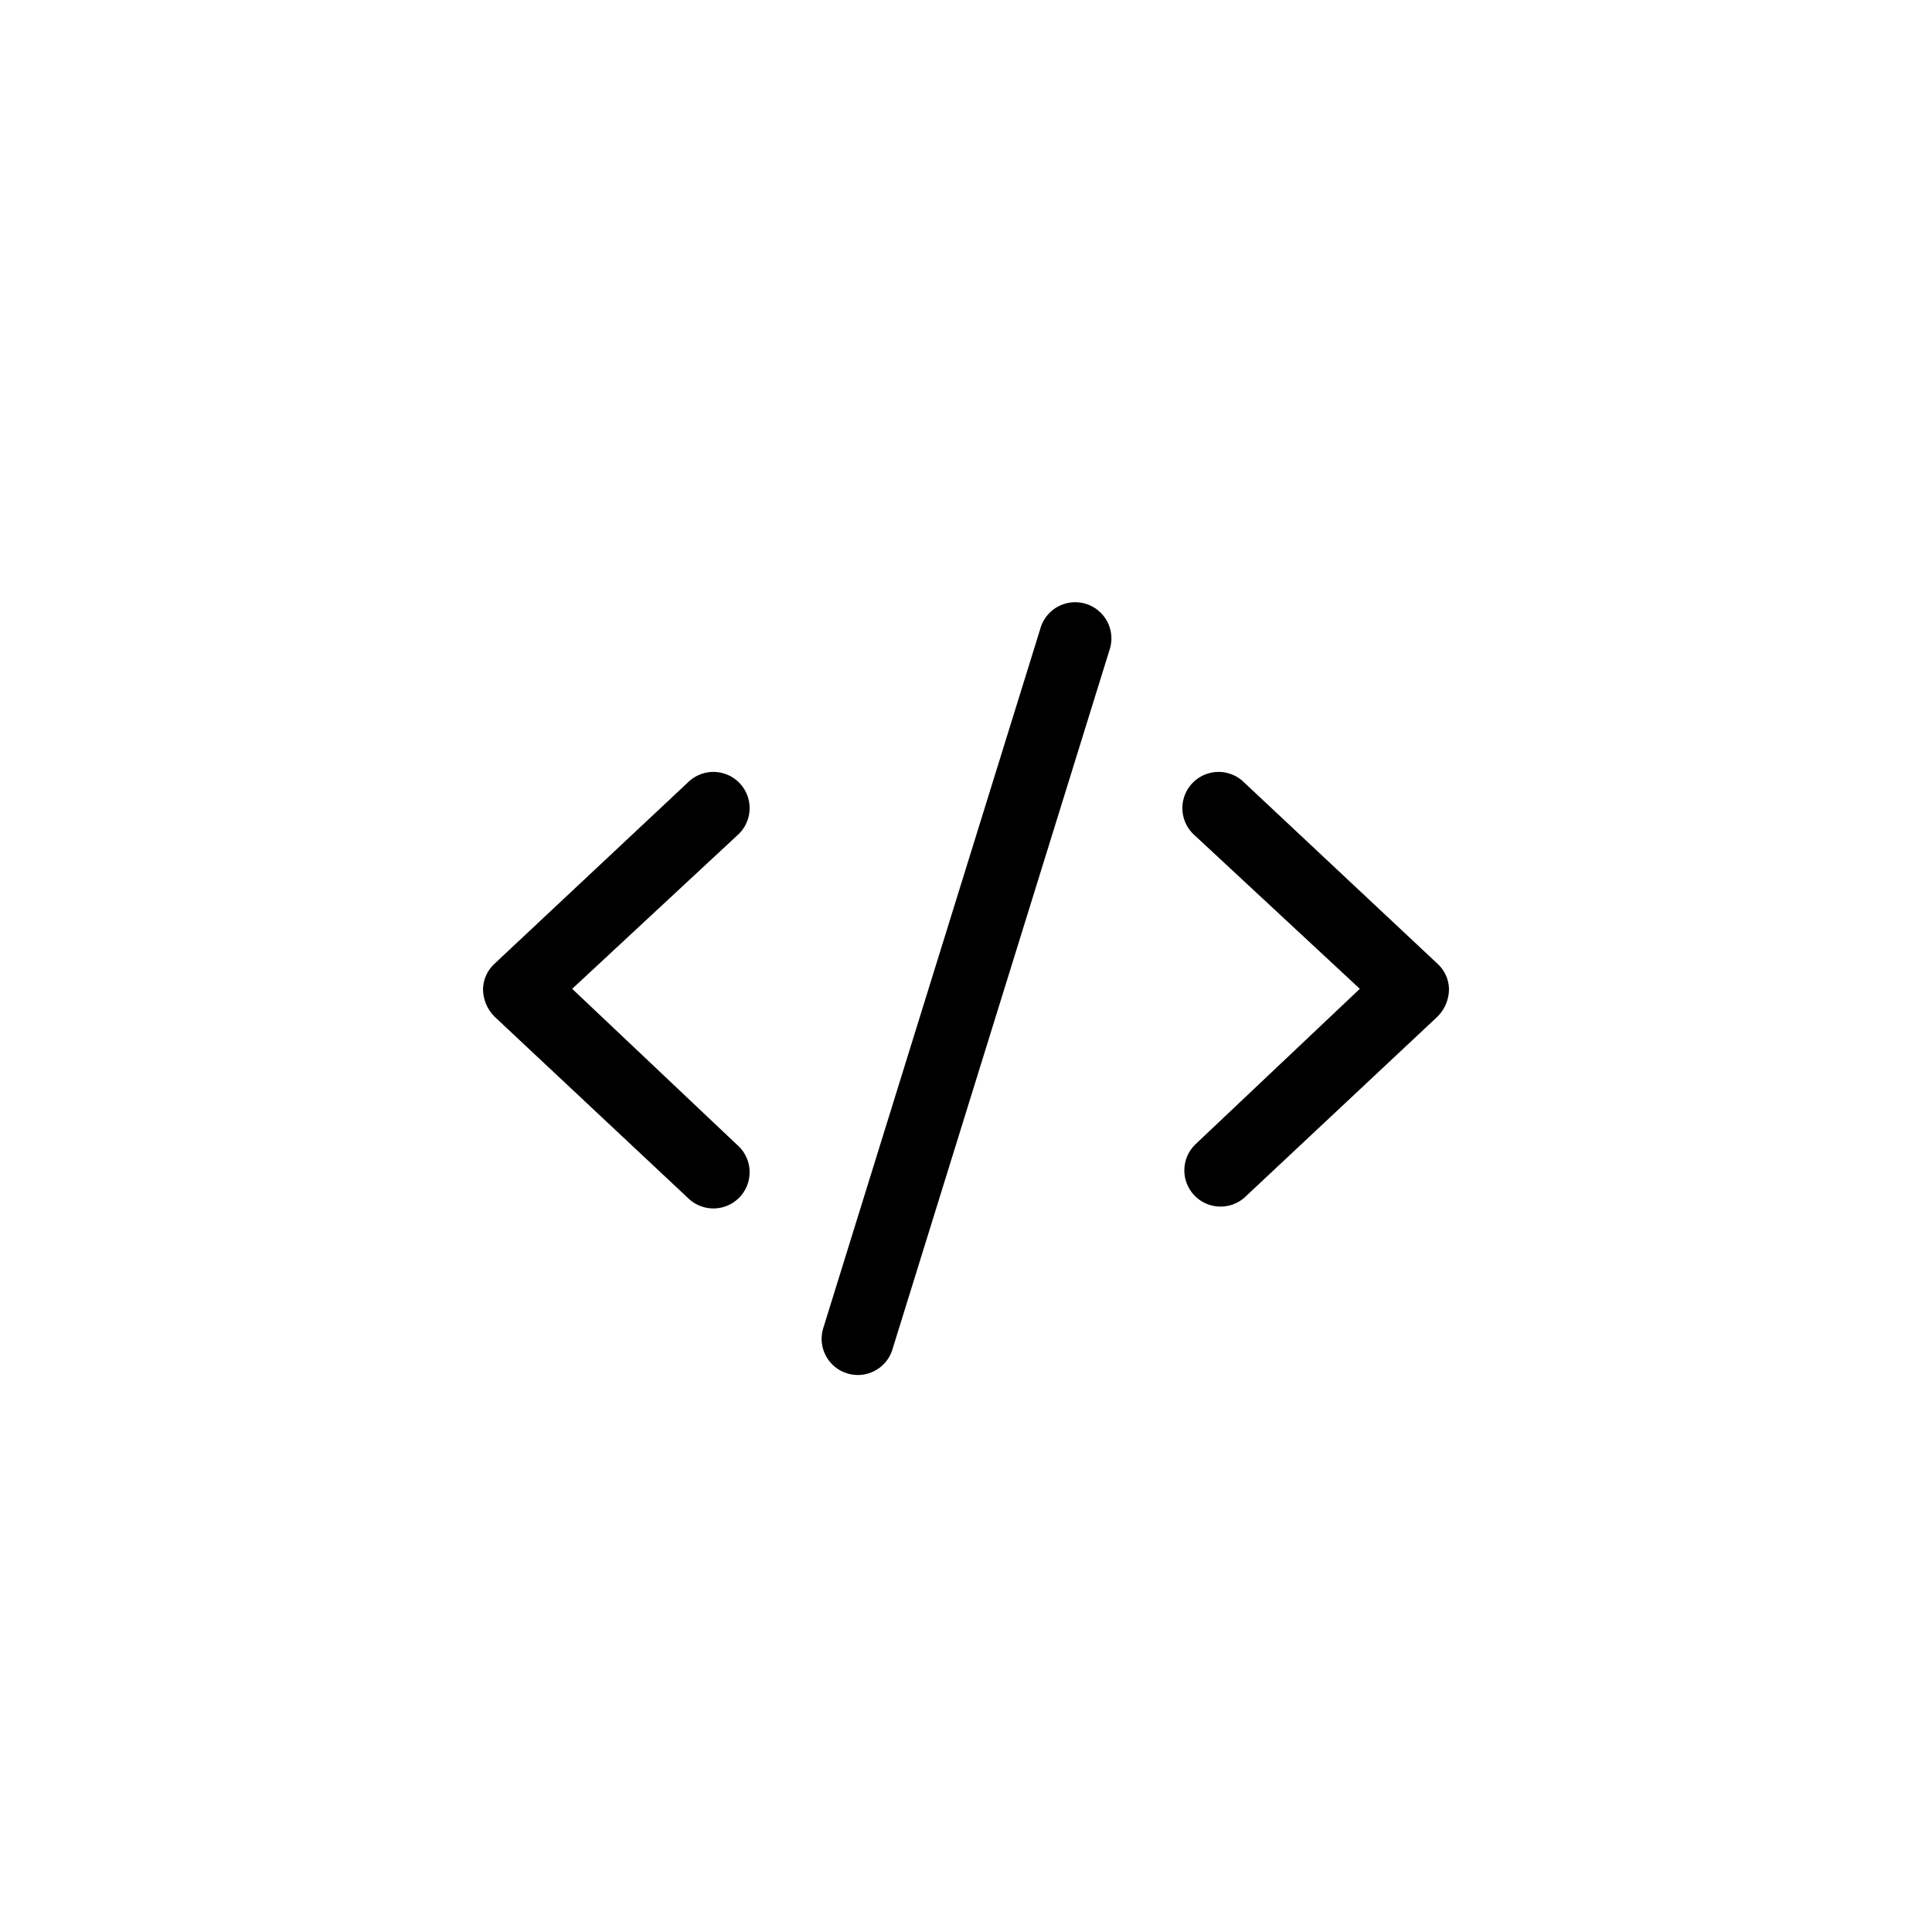
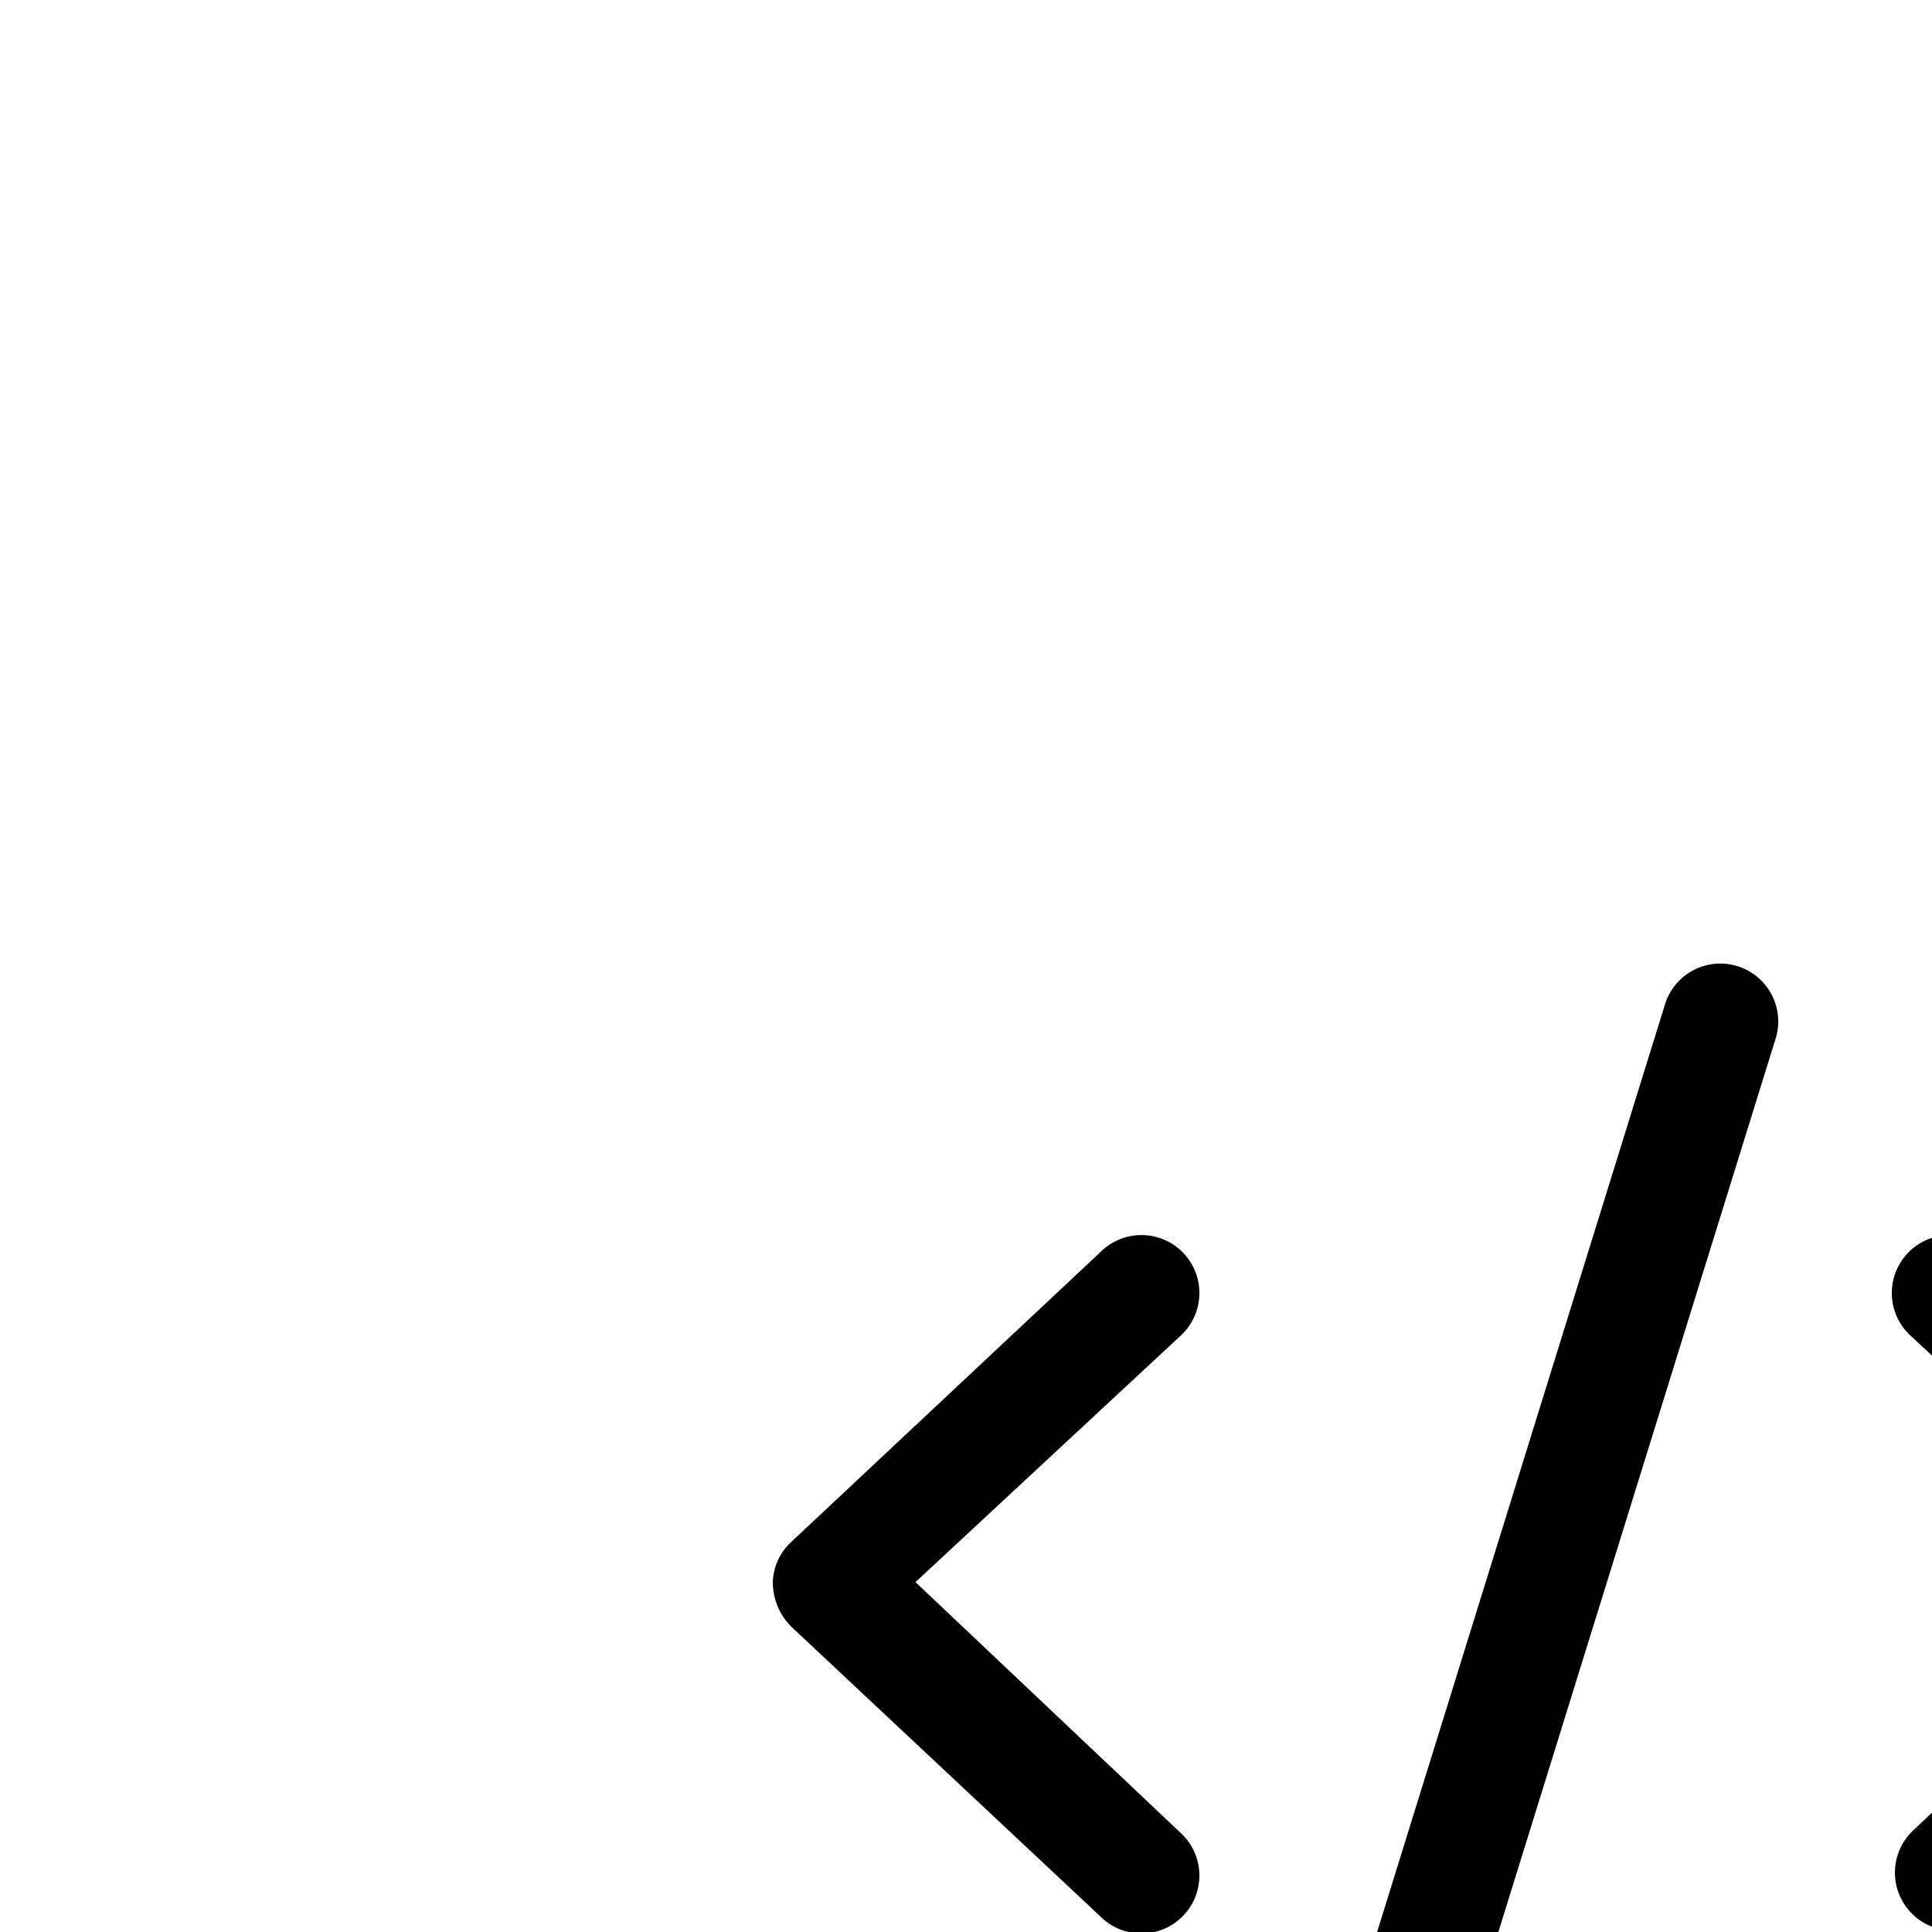
- <svg xmlns="http://www.w3.org/2000/svg" id="Icon-iFrame" width="32" height="32" viewBox="0 0 32 32">
+ <svg xmlns="http://www.w3.org/2000/svg" id="Icon-iFrame" width="16" height="16" viewBox="0 0 20 20">
  <rect id="Rectangle_8155" data-name="Rectangle 8155" width="32" height="32" fill="none" />
  <path id="code-regular" d="M10.373.77l-3.6,11.6a.6.6,0,0,1-1.145-.355l3.6-11.6A.6.6,0,1,1,10.373.77ZM12.61,2.955l3.2,3A.583.583,0,0,1,16,6.37a.645.645,0,0,1-.19.46l-3.2,3a.6.6,0,0,1-.82-.875L14.523,6.37,11.79,3.83a.6.6,0,1,1,.82-.875Zm-8.4.875L1.477,6.37,4.21,8.955a.6.6,0,1,1-.82.875l-3.2-3A.651.651,0,0,1,0,6.37a.589.589,0,0,1,.19-.415l3.2-3a.6.6,0,1,1,.82.875Z" transform="translate(8 10.008)" />
</svg>
